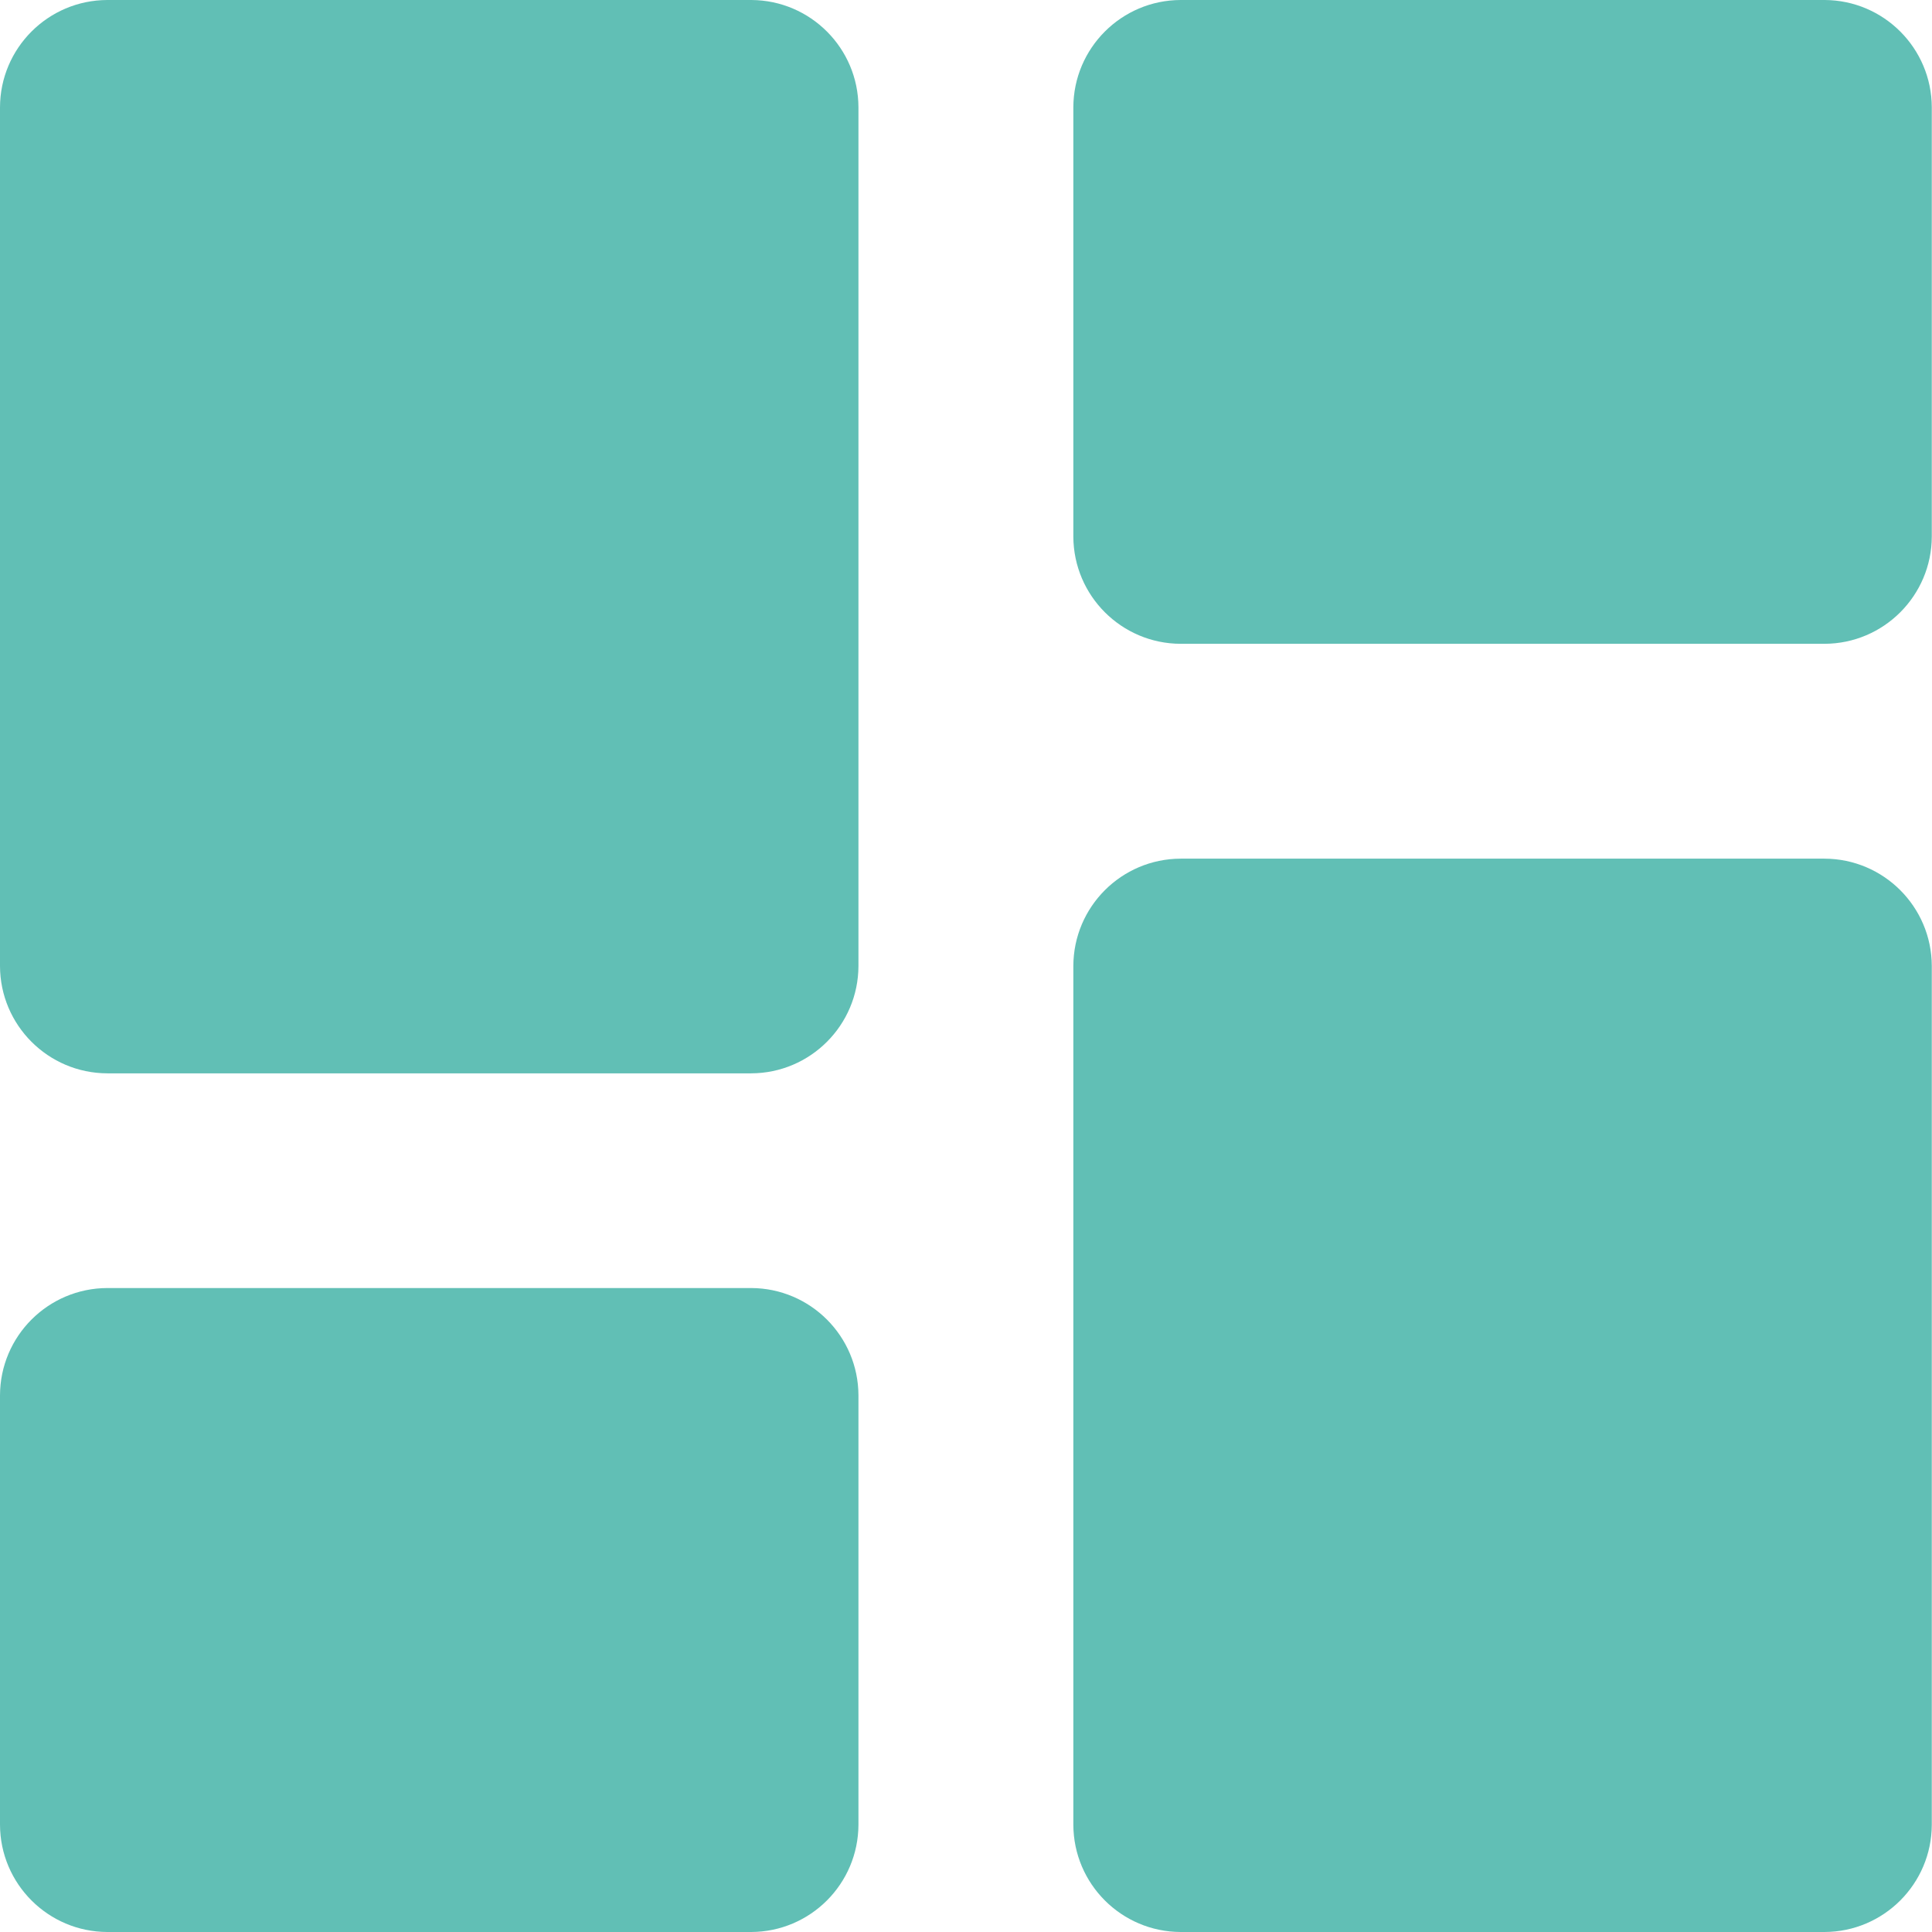
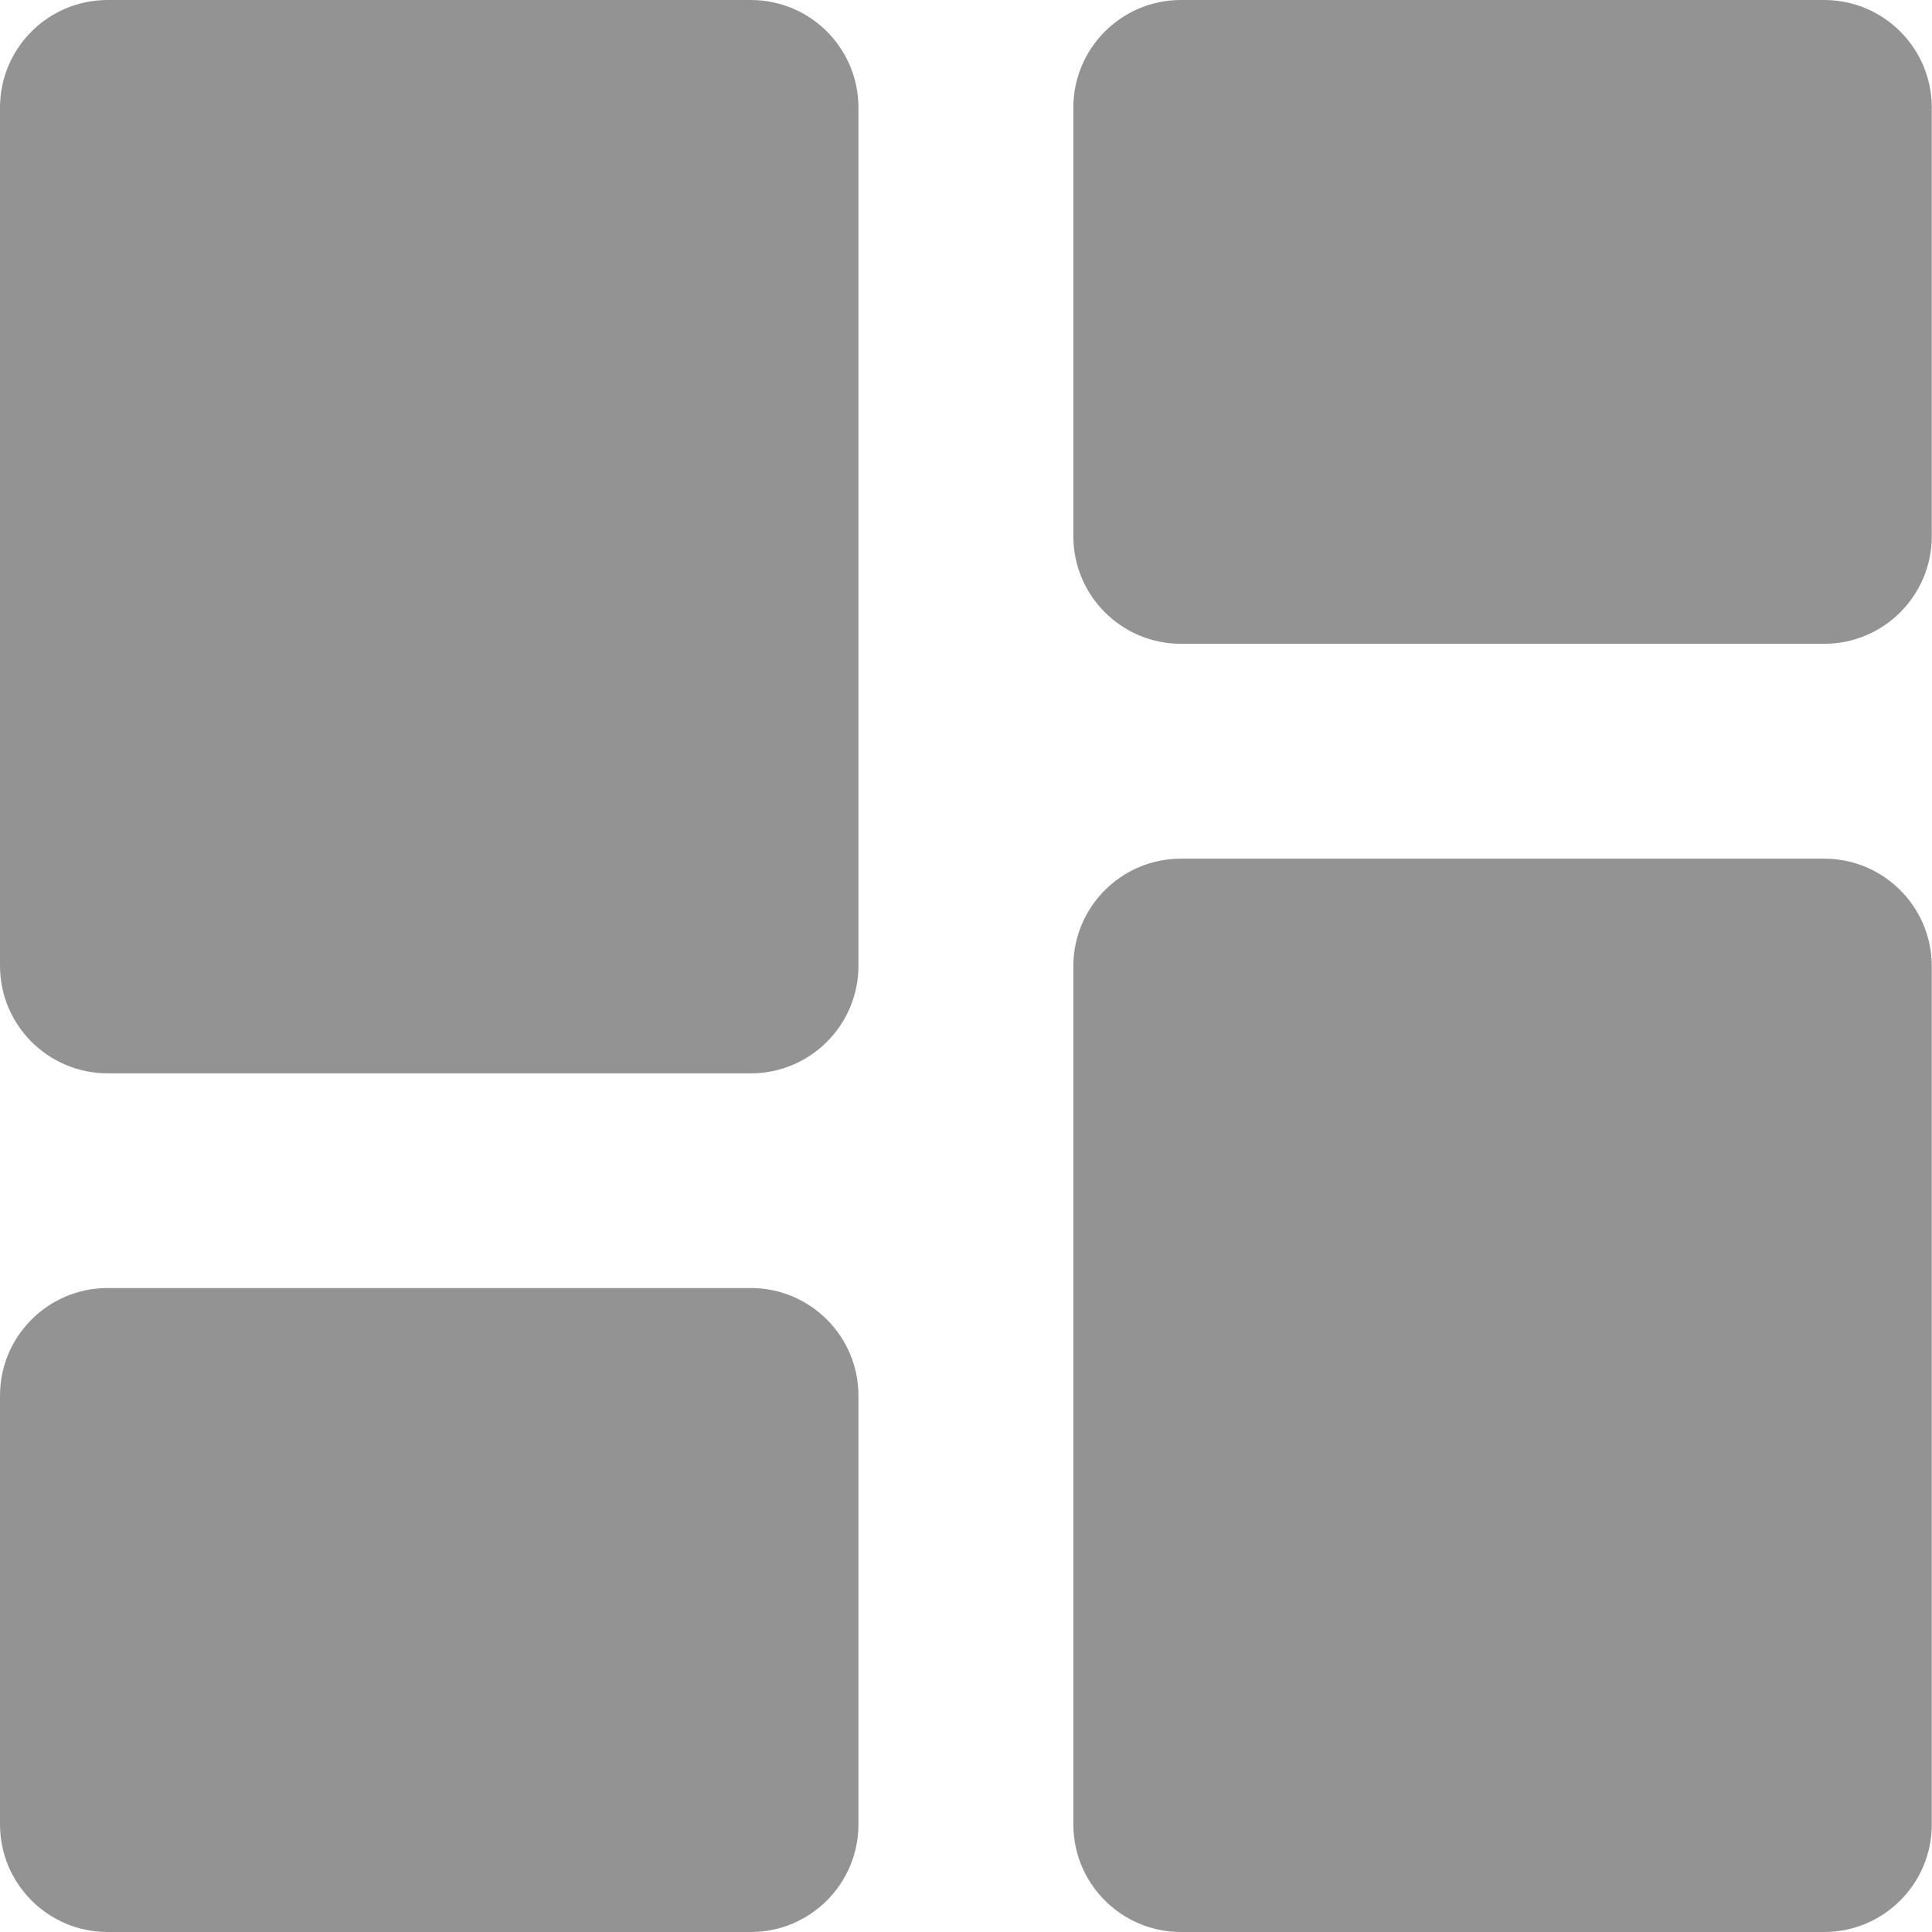
<svg xmlns="http://www.w3.org/2000/svg" width="37.211" height="37.211" viewBox="0 0 37.211 37.211">
-   <path id="Dashboard" d="M5.067,23.673h12.4a2.073,2.073,0,0,0,2.067-2.067V5.067A2.073,2.073,0,0,0,17.471,3H5.067A2.073,2.073,0,0,0,3,5.067V21.605A2.073,2.073,0,0,0,5.067,23.673Zm0,16.538h12.4a2.073,2.073,0,0,0,2.067-2.067V29.875a2.073,2.073,0,0,0-2.067-2.067H5.067A2.073,2.073,0,0,0,3,29.875v8.269A2.073,2.073,0,0,0,5.067,40.211Zm20.673,0h12.4a2.073,2.073,0,0,0,2.067-2.067V21.605a2.073,2.073,0,0,0-2.067-2.067H25.74a2.073,2.073,0,0,0-2.067,2.067V38.144A2.073,2.073,0,0,0,25.74,40.211ZM23.673,5.067v8.269A2.073,2.073,0,0,0,25.74,15.4h12.4a2.073,2.073,0,0,0,2.067-2.067V5.067A2.073,2.073,0,0,0,38.144,3H25.74A2.073,2.073,0,0,0,23.673,5.067Z" transform="translate(-3 -3)" fill="#61bfb5" />
+   <path id="Dashboard" d="M5.067,23.673h12.4a2.073,2.073,0,0,0,2.067-2.067V5.067A2.073,2.073,0,0,0,17.471,3H5.067A2.073,2.073,0,0,0,3,5.067V21.605A2.073,2.073,0,0,0,5.067,23.673Zm0,16.538h12.4a2.073,2.073,0,0,0,2.067-2.067V29.875a2.073,2.073,0,0,0-2.067-2.067H5.067A2.073,2.073,0,0,0,3,29.875v8.269A2.073,2.073,0,0,0,5.067,40.211Zm20.673,0h12.4a2.073,2.073,0,0,0,2.067-2.067V21.605a2.073,2.073,0,0,0-2.067-2.067H25.74a2.073,2.073,0,0,0-2.067,2.067V38.144A2.073,2.073,0,0,0,25.74,40.211ZM23.673,5.067v8.269A2.073,2.073,0,0,0,25.74,15.4h12.4a2.073,2.073,0,0,0,2.067-2.067V5.067A2.073,2.073,0,0,0,38.144,3H25.74A2.073,2.073,0,0,0,23.673,5.067Z" transform="translate(-3 -3)" fill="rgba(41,41,41,0.5)" />
</svg>
